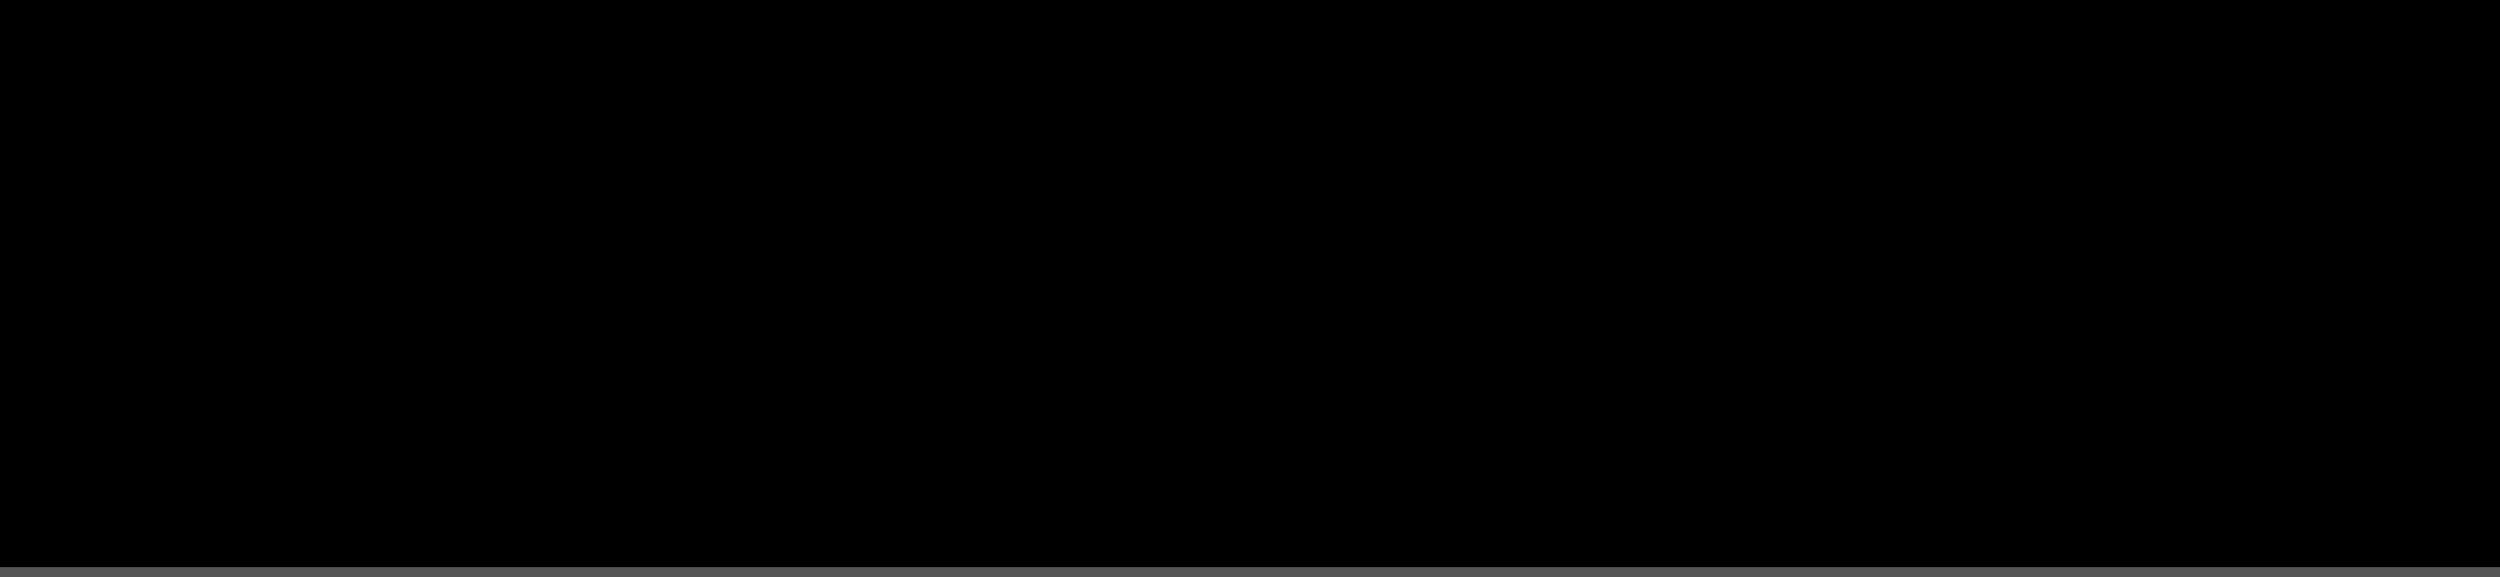
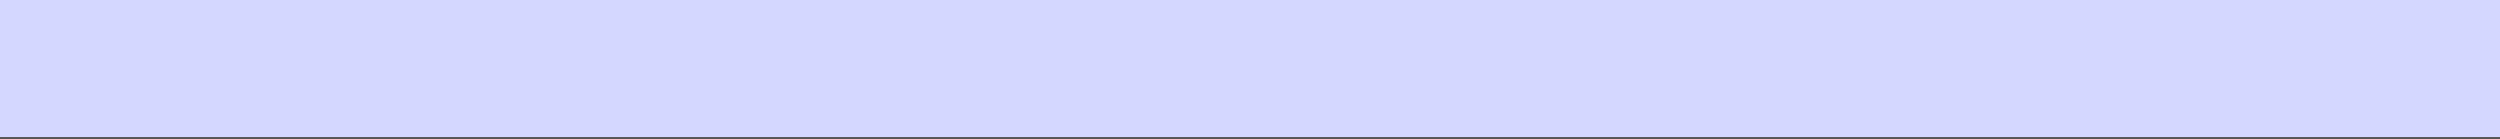
- <svg xmlns="http://www.w3.org/2000/svg" width="260" height="60" viewBox="0 0 260 60" fill="none">
-   <g filter="url(#filter0_i_30_33464)">
-     <path d="M0 0H260V60H0V0Z" fill="black" />
+ <svg xmlns="http://www.w3.org/2000/svg" width="1440" height="80" viewBox="0 0 1440 80" fill="none">
+   <g filter="url(#filter0_i_97_1291)">
+     <path d="M0 0H1440V80H0V0Z" fill="#D4D7FF" />
  </g>
  <defs>
-     <filter id="filter0_i_30_33464" x="0" y="0" width="260" height="60" filterUnits="userSpaceOnUse" color-interpolation-filters="sRGB">
+     <filter id="filter0_i_97_1291" x="0" y="0" width="1440" height="80" filterUnits="userSpaceOnUse" color-interpolation-filters="sRGB">
      <feFlood flood-opacity="0" result="BackgroundImageFix" />
      <feBlend mode="normal" in="SourceGraphic" in2="BackgroundImageFix" result="shape" />
      <feColorMatrix in="SourceAlpha" type="matrix" values="0 0 0 0 0 0 0 0 0 0 0 0 0 0 0 0 0 0 127 0" result="hardAlpha" />
      <feOffset dy="-1" />
      <feComposite in2="hardAlpha" operator="arithmetic" k2="-1" k3="1" />
      <feColorMatrix type="matrix" values="0 0 0 0 0.333 0 0 0 0 0.333 0 0 0 0 0.333 0 0 0 1 0" />
-       <feBlend mode="normal" in2="shape" result="effect1_innerShadow_30_33464" />
+       <feBlend mode="normal" in2="shape" result="effect1_innerShadow_97_1291" />
    </filter>
  </defs>
</svg>
